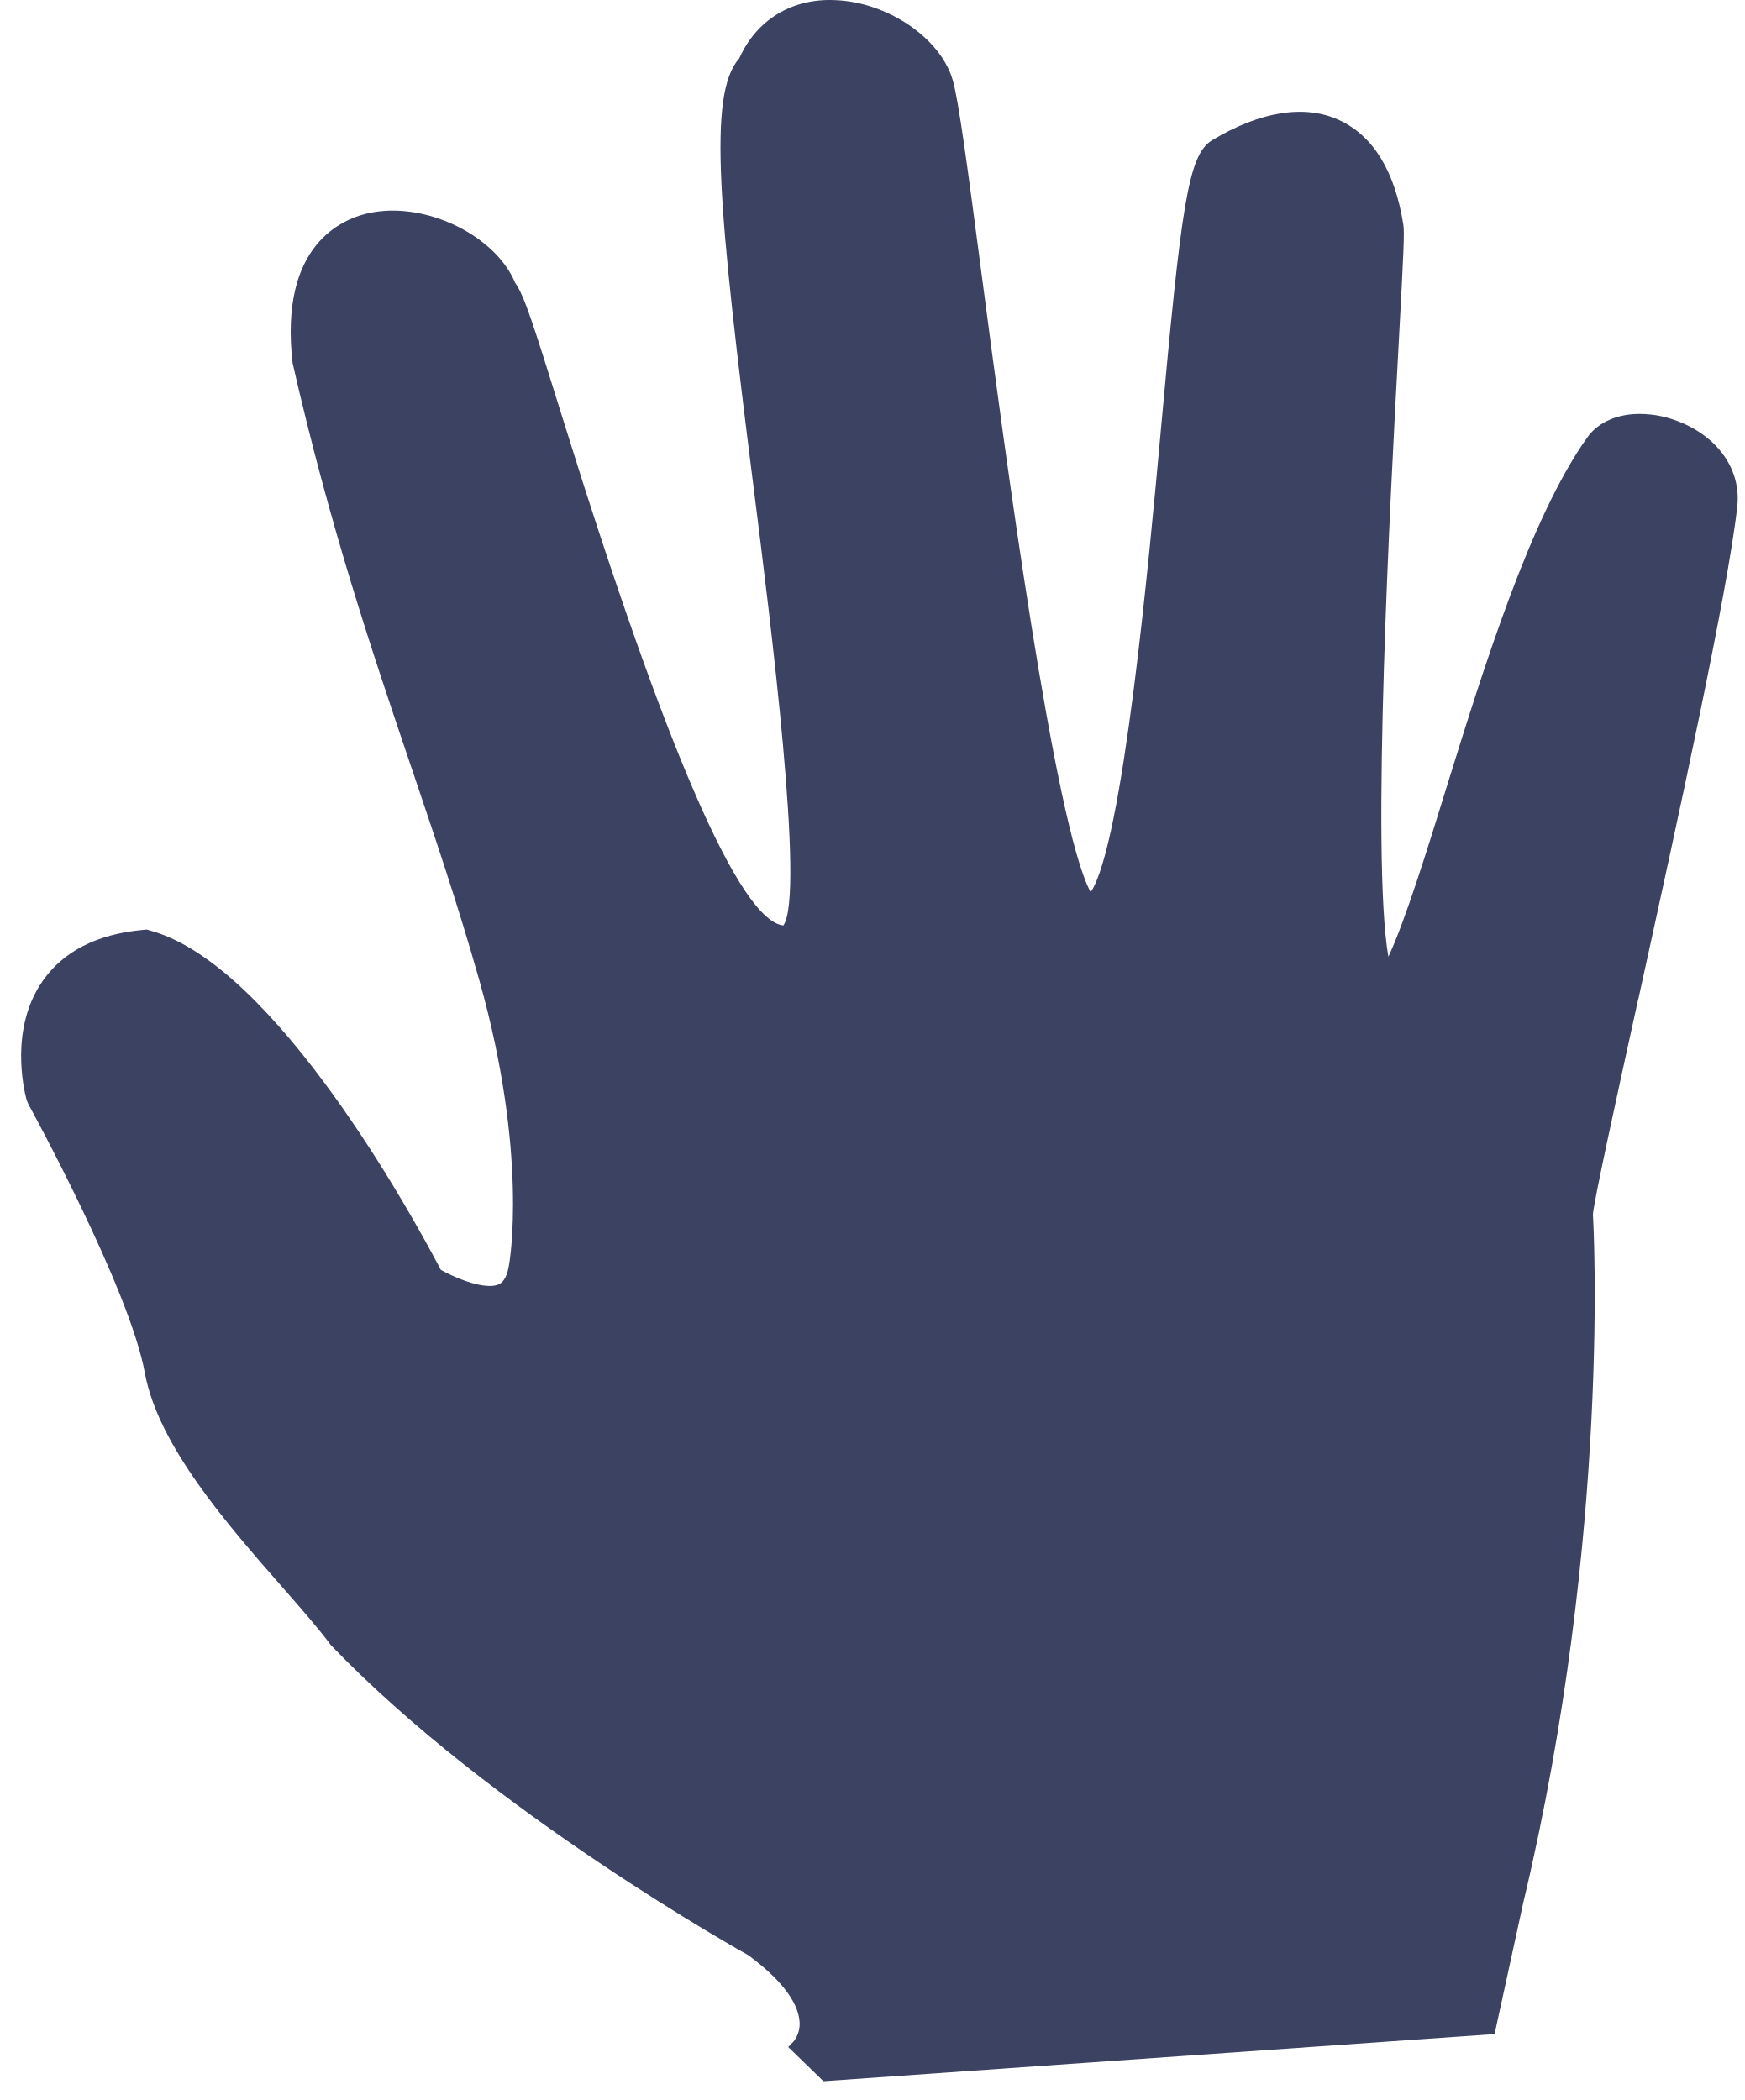
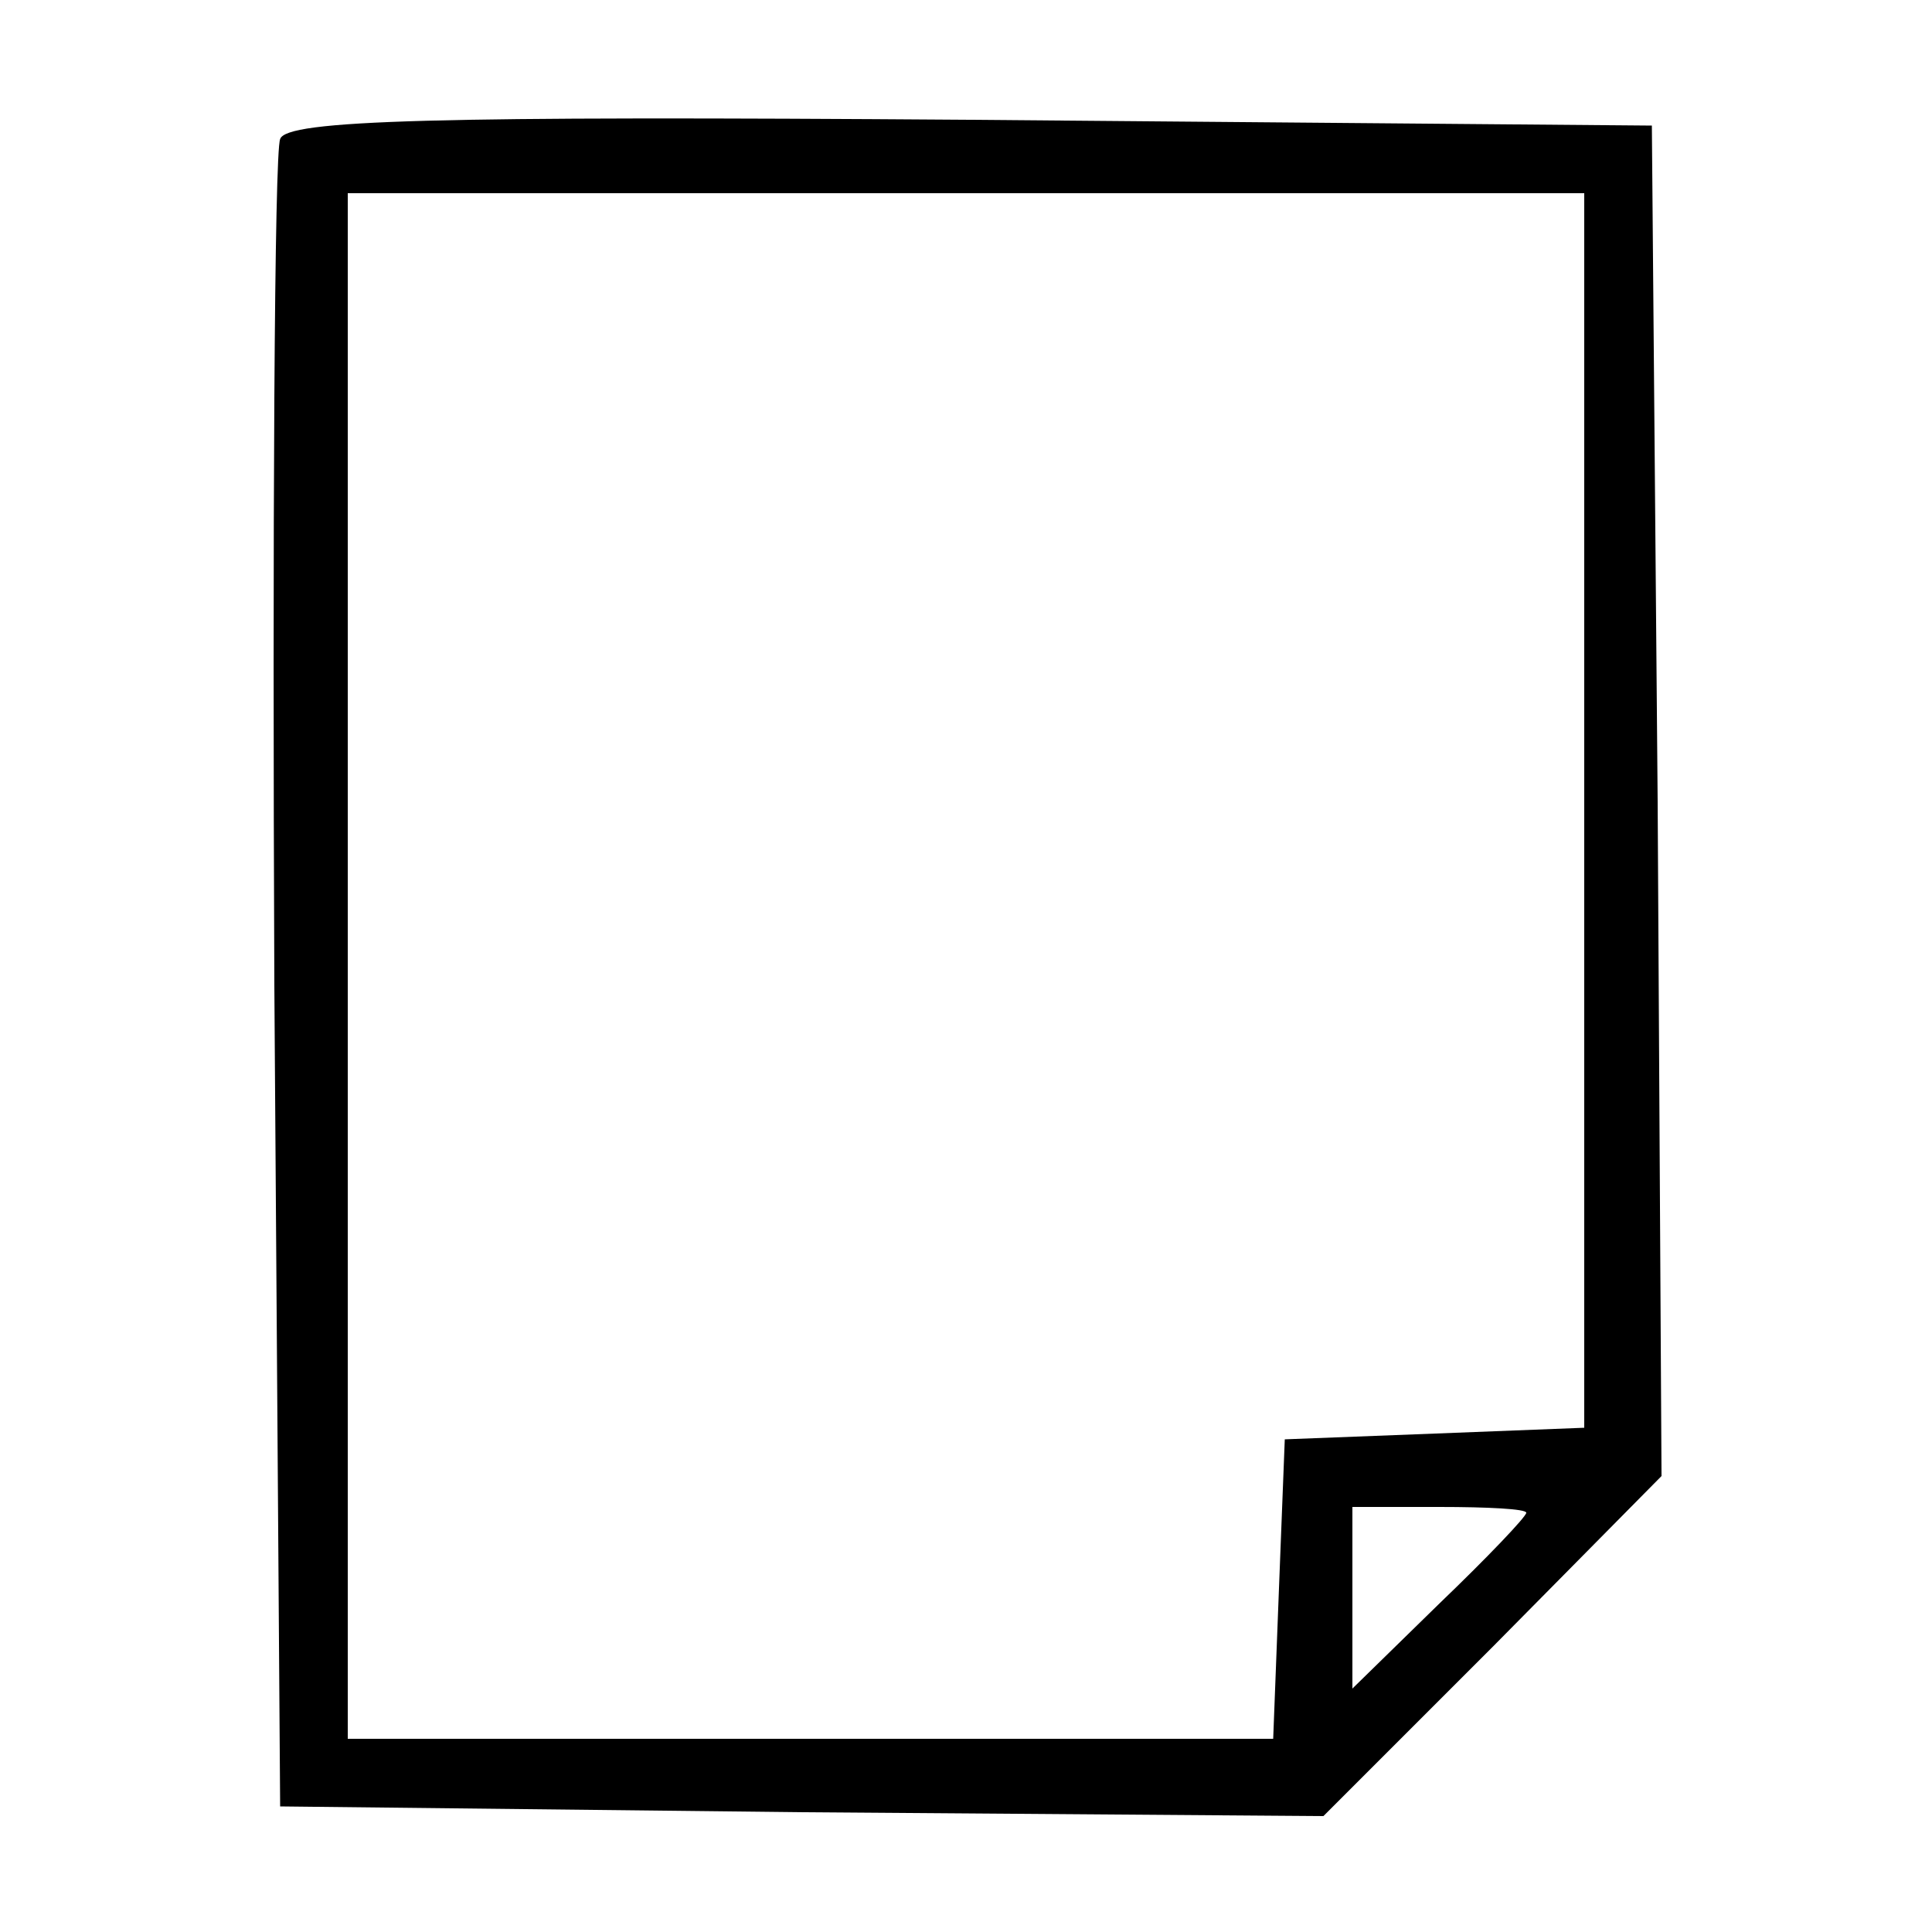
- <svg xmlns="http://www.w3.org/2000/svg" width="49" height="59">
-   <path fill="#3B4262" d="M47.125 11.832a2.922 2.922 0 00-1.232-.198c-.57.04-1.029.271-1.302.65-1.604 2.248-2.919 6.493-3.979 9.905-.486 1.577-1.14 3.688-1.612 4.69-.493-2.807.064-13.09.28-17.05l.003-.064c.15-2.751.17-3.234.138-3.446-.238-1.509-.843-2.5-1.799-2.943-.966-.45-2.22-.25-3.572.563-.677.41-.865 1.816-1.446 8.19l-.002.028c-.32 3.502-1.058 11.566-1.965 12.91-1.023-1.88-2.431-12.555-3.039-17.176-.425-3.236-.673-5.094-.84-5.655-.35-1.176-1.83-2.176-3.295-2.232-1.22-.06-2.22.56-2.698 1.638-.894.995-.578 4.292.41 12.102.47 3.718 1.44 11.395.83 12.257-1.219-.133-3.31-4.942-6.215-14.299-.816-2.62-1.068-3.408-1.318-3.753-.494-1.202-2.172-2.129-3.676-2.024a3.183 3.183 0 00-.377.049c-.787.156-2.584.881-2.2 4.226 1.06 4.637 2.213 8.041 3.331 11.346l.023.066c.669 1.98 1.302 3.85 1.89 5.925 1.385 4.9.846 7.94.84 7.975-.046.312-.143.503-.288.57a.556.556 0 01-.195.045c-.44.03-1.098-.26-1.437-.45-.776-1.482-4.636-8.544-8.134-9.524l-.126-.037-.127.012c-1.283.121-2.226.606-2.803 1.441-.914 1.32-.535 3.002-.444 3.34l.052.12c.028.051 2.834 5.165 3.268 7.544.374 2.04 2.311 4.25 3.869 6.026l.064.073c.508.58.946 1.083 1.292 1.548 4.519 4.713 11.665 8.677 11.723 8.71.892.657 1.387 1.293 1.44 1.84a.798.798 0 01-.16.58l-.155.162.988.96 18.853-1.324.804-3.684c2.486-10.402 1.967-19.272 1.958-19.33.01-.327.706-3.483 1.266-6.033l.017-.065c1.117-5.08 2.505-11.4 2.772-13.803.116-1.028-.542-1.972-1.675-2.401z" />
+ <svg xmlns="http://www.w3.org/2000/svg" version="1.0" width="100pt" height="100pt" viewBox="0 0 100 100" preserveAspectRatio="xMidYMid meet">
+   <g transform="translate(0,100) scale(0.1,-0.1)" fill="#000000" stroke="none">
+     <path d="M145 928 c-3 -7 -4 -204 -3 -438 l3 -425 270 -3 270 -2 88 88 87 88 -2 349 -3 350 -353 3 c-277 2 -354 0 -357 -10z m675 -348 l0 -319 -77 -3 -78 -3 -3 -77 -3 -78 -239 0 -240 0 0 400 0 400 320 0 320 0 0 -320z m-30 -363 c0 -2 -20 -23 -45 -47 l-45 -44 0 47 0 47 45 0 c25 0 45 -1 45 -3z" />
+   </g>
</svg>
